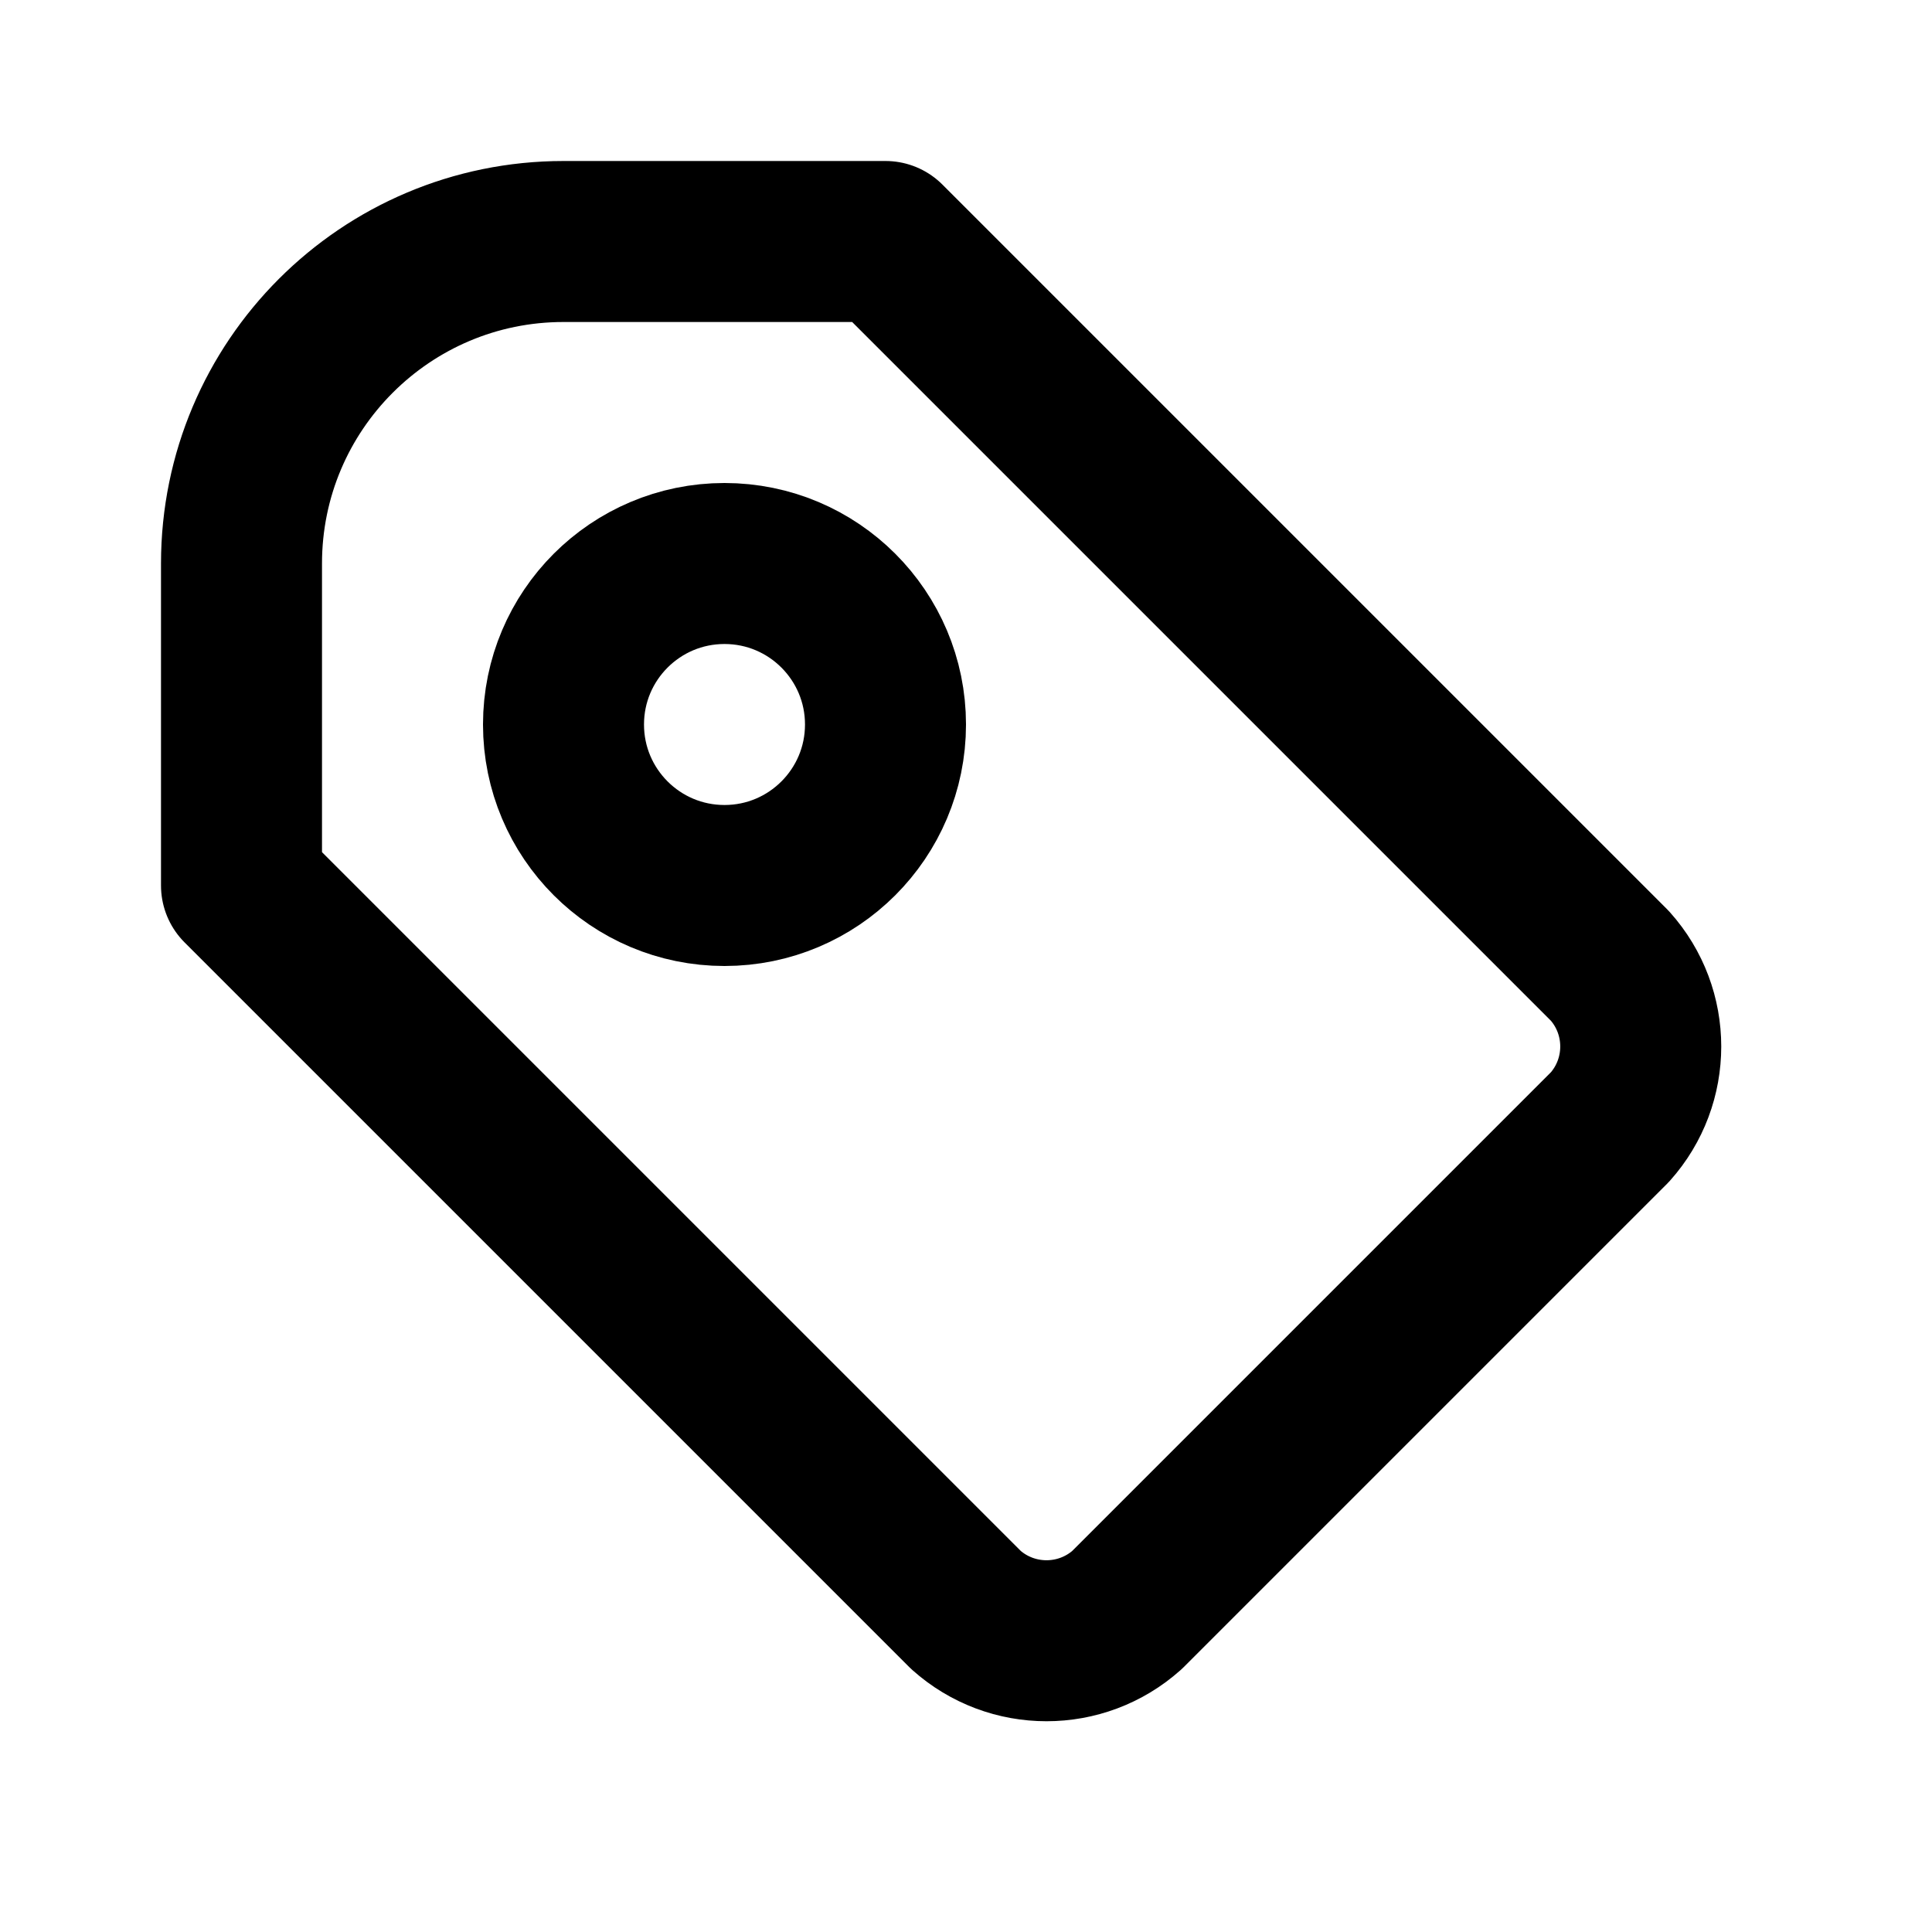
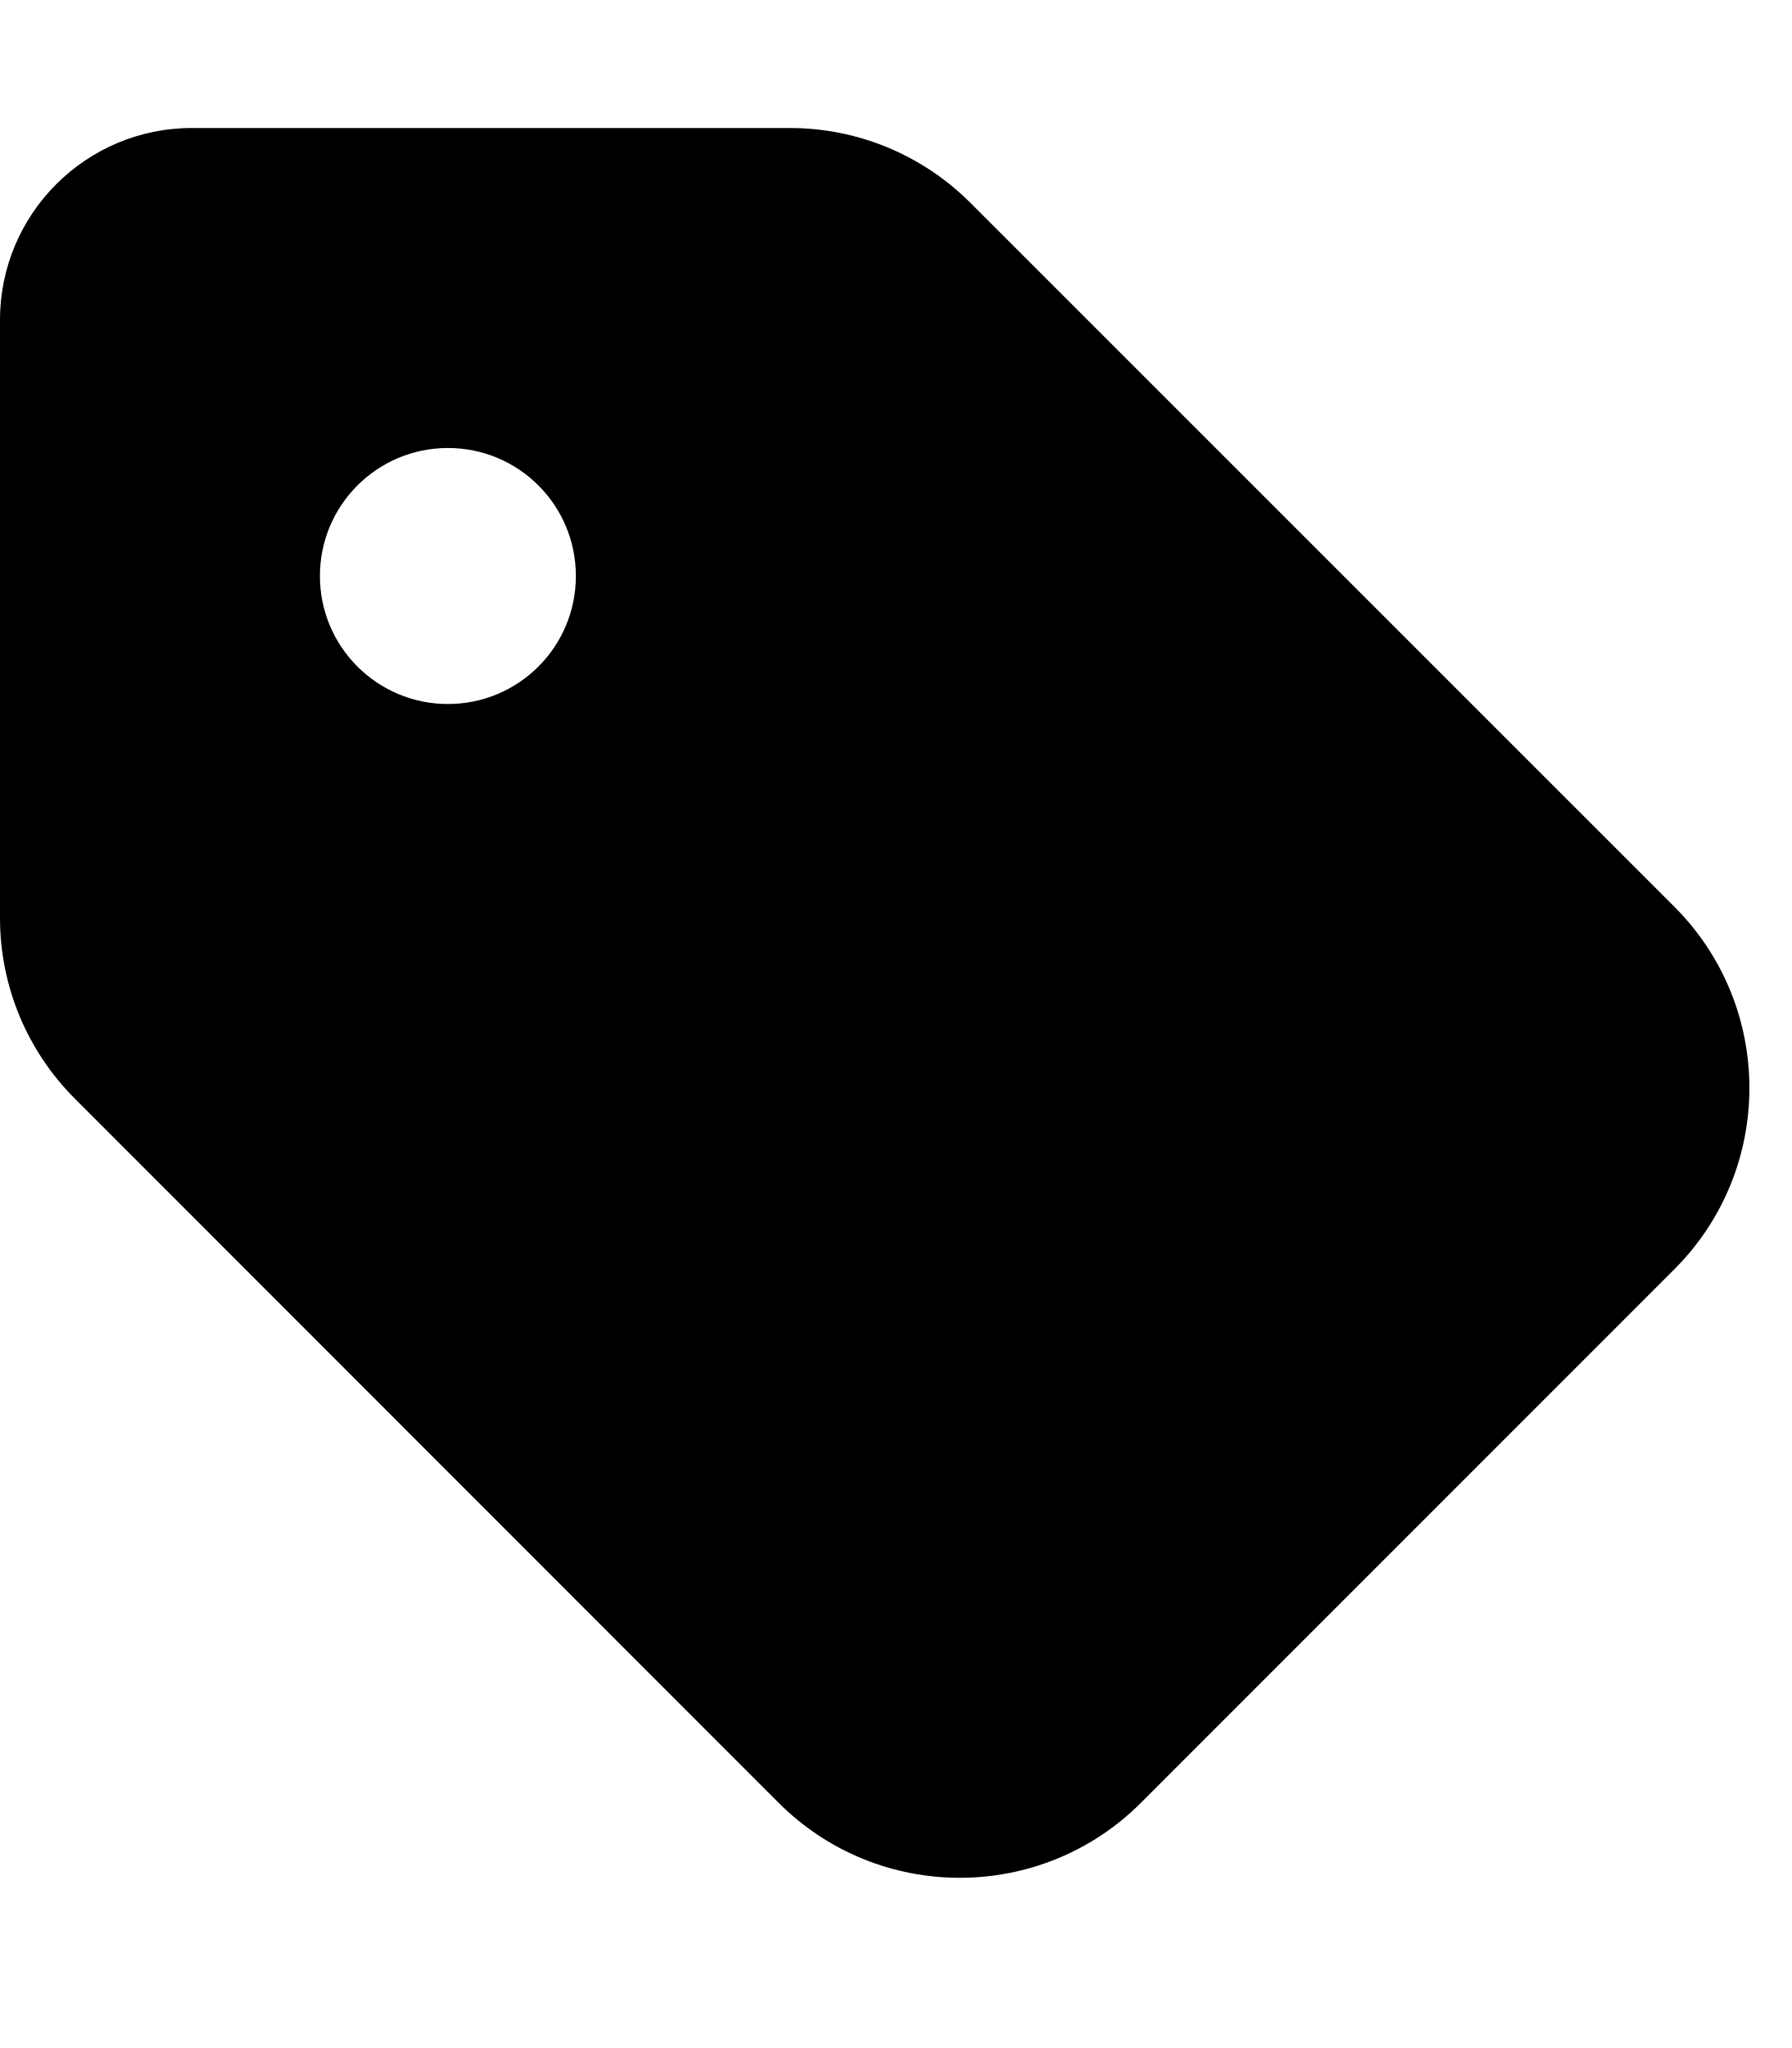
- <svg xmlns="http://www.w3.org/2000/svg" class="icon icon-tabler icon-tabler-tag" width="24" height="24" viewBox="0 0 24 24" stroke-width="2" stroke="currentColor" fill="none" stroke-linecap="round" stroke-linejoin="round">
-   <path stroke="none" d="M0 0h24v24H0z" />
-   <path d="M11 3L20 12a1.5 1.5 0 0 1 0 2L14 20a1.5 1.5 0 0 1 -2 0L3 11v-4a4 4 0 0 1 4 -4h4" />
-   <circle cx="9" cy="9" r="2" />
+ <svg xmlns="http://www.w3.org/2000/svg" viewBox="0 0 448 512">
+   <path d="M48 32H197.5C214.5 32 230.7 38.74 242.7 50.75L418.7 226.7C443.7 251.7 443.7 292.3 418.7 317.3L285.3 450.7C260.3 475.7 219.7 475.7 194.7 450.7L18.75 274.7C6.743 262.7 0 246.5 0 229.5V80C0 53.49 21.49 32 48 32L48 32zM112 176C129.7 176 144 161.7 144 144C144 126.3 129.7 112 112 112C94.33 112 80 126.3 80 144C80 161.7 94.33 176 112 176z" />
</svg>
